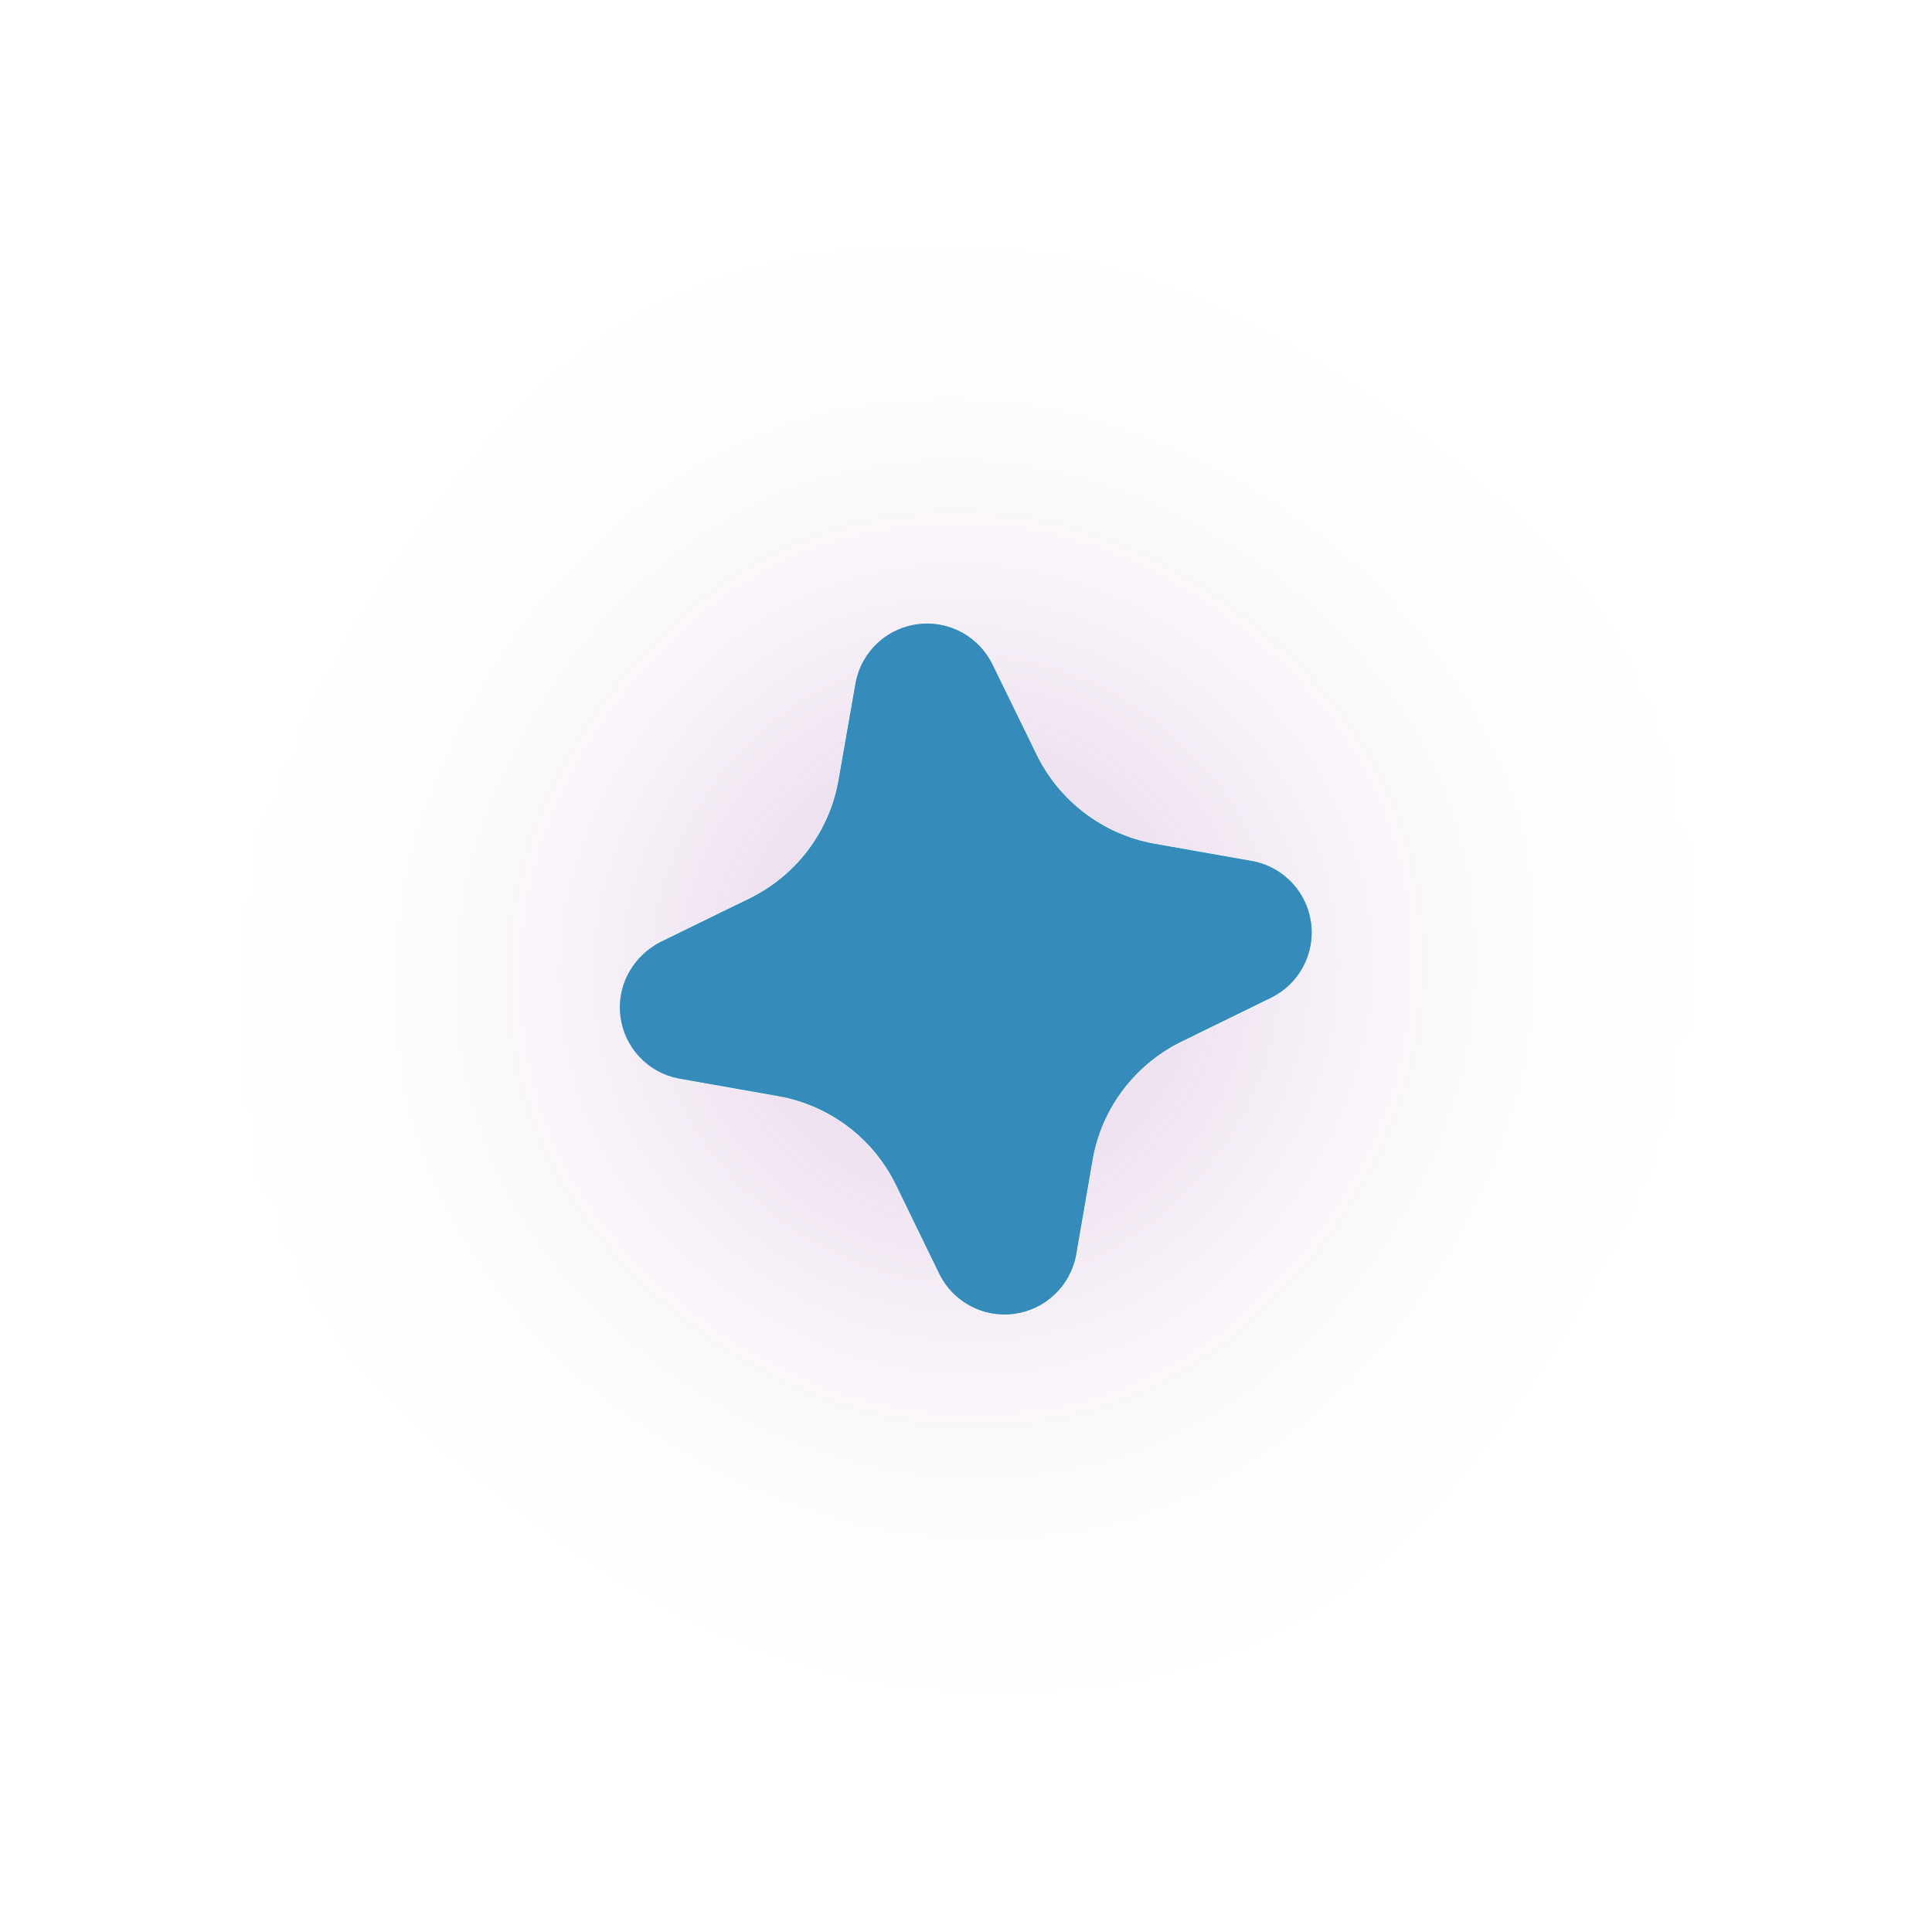
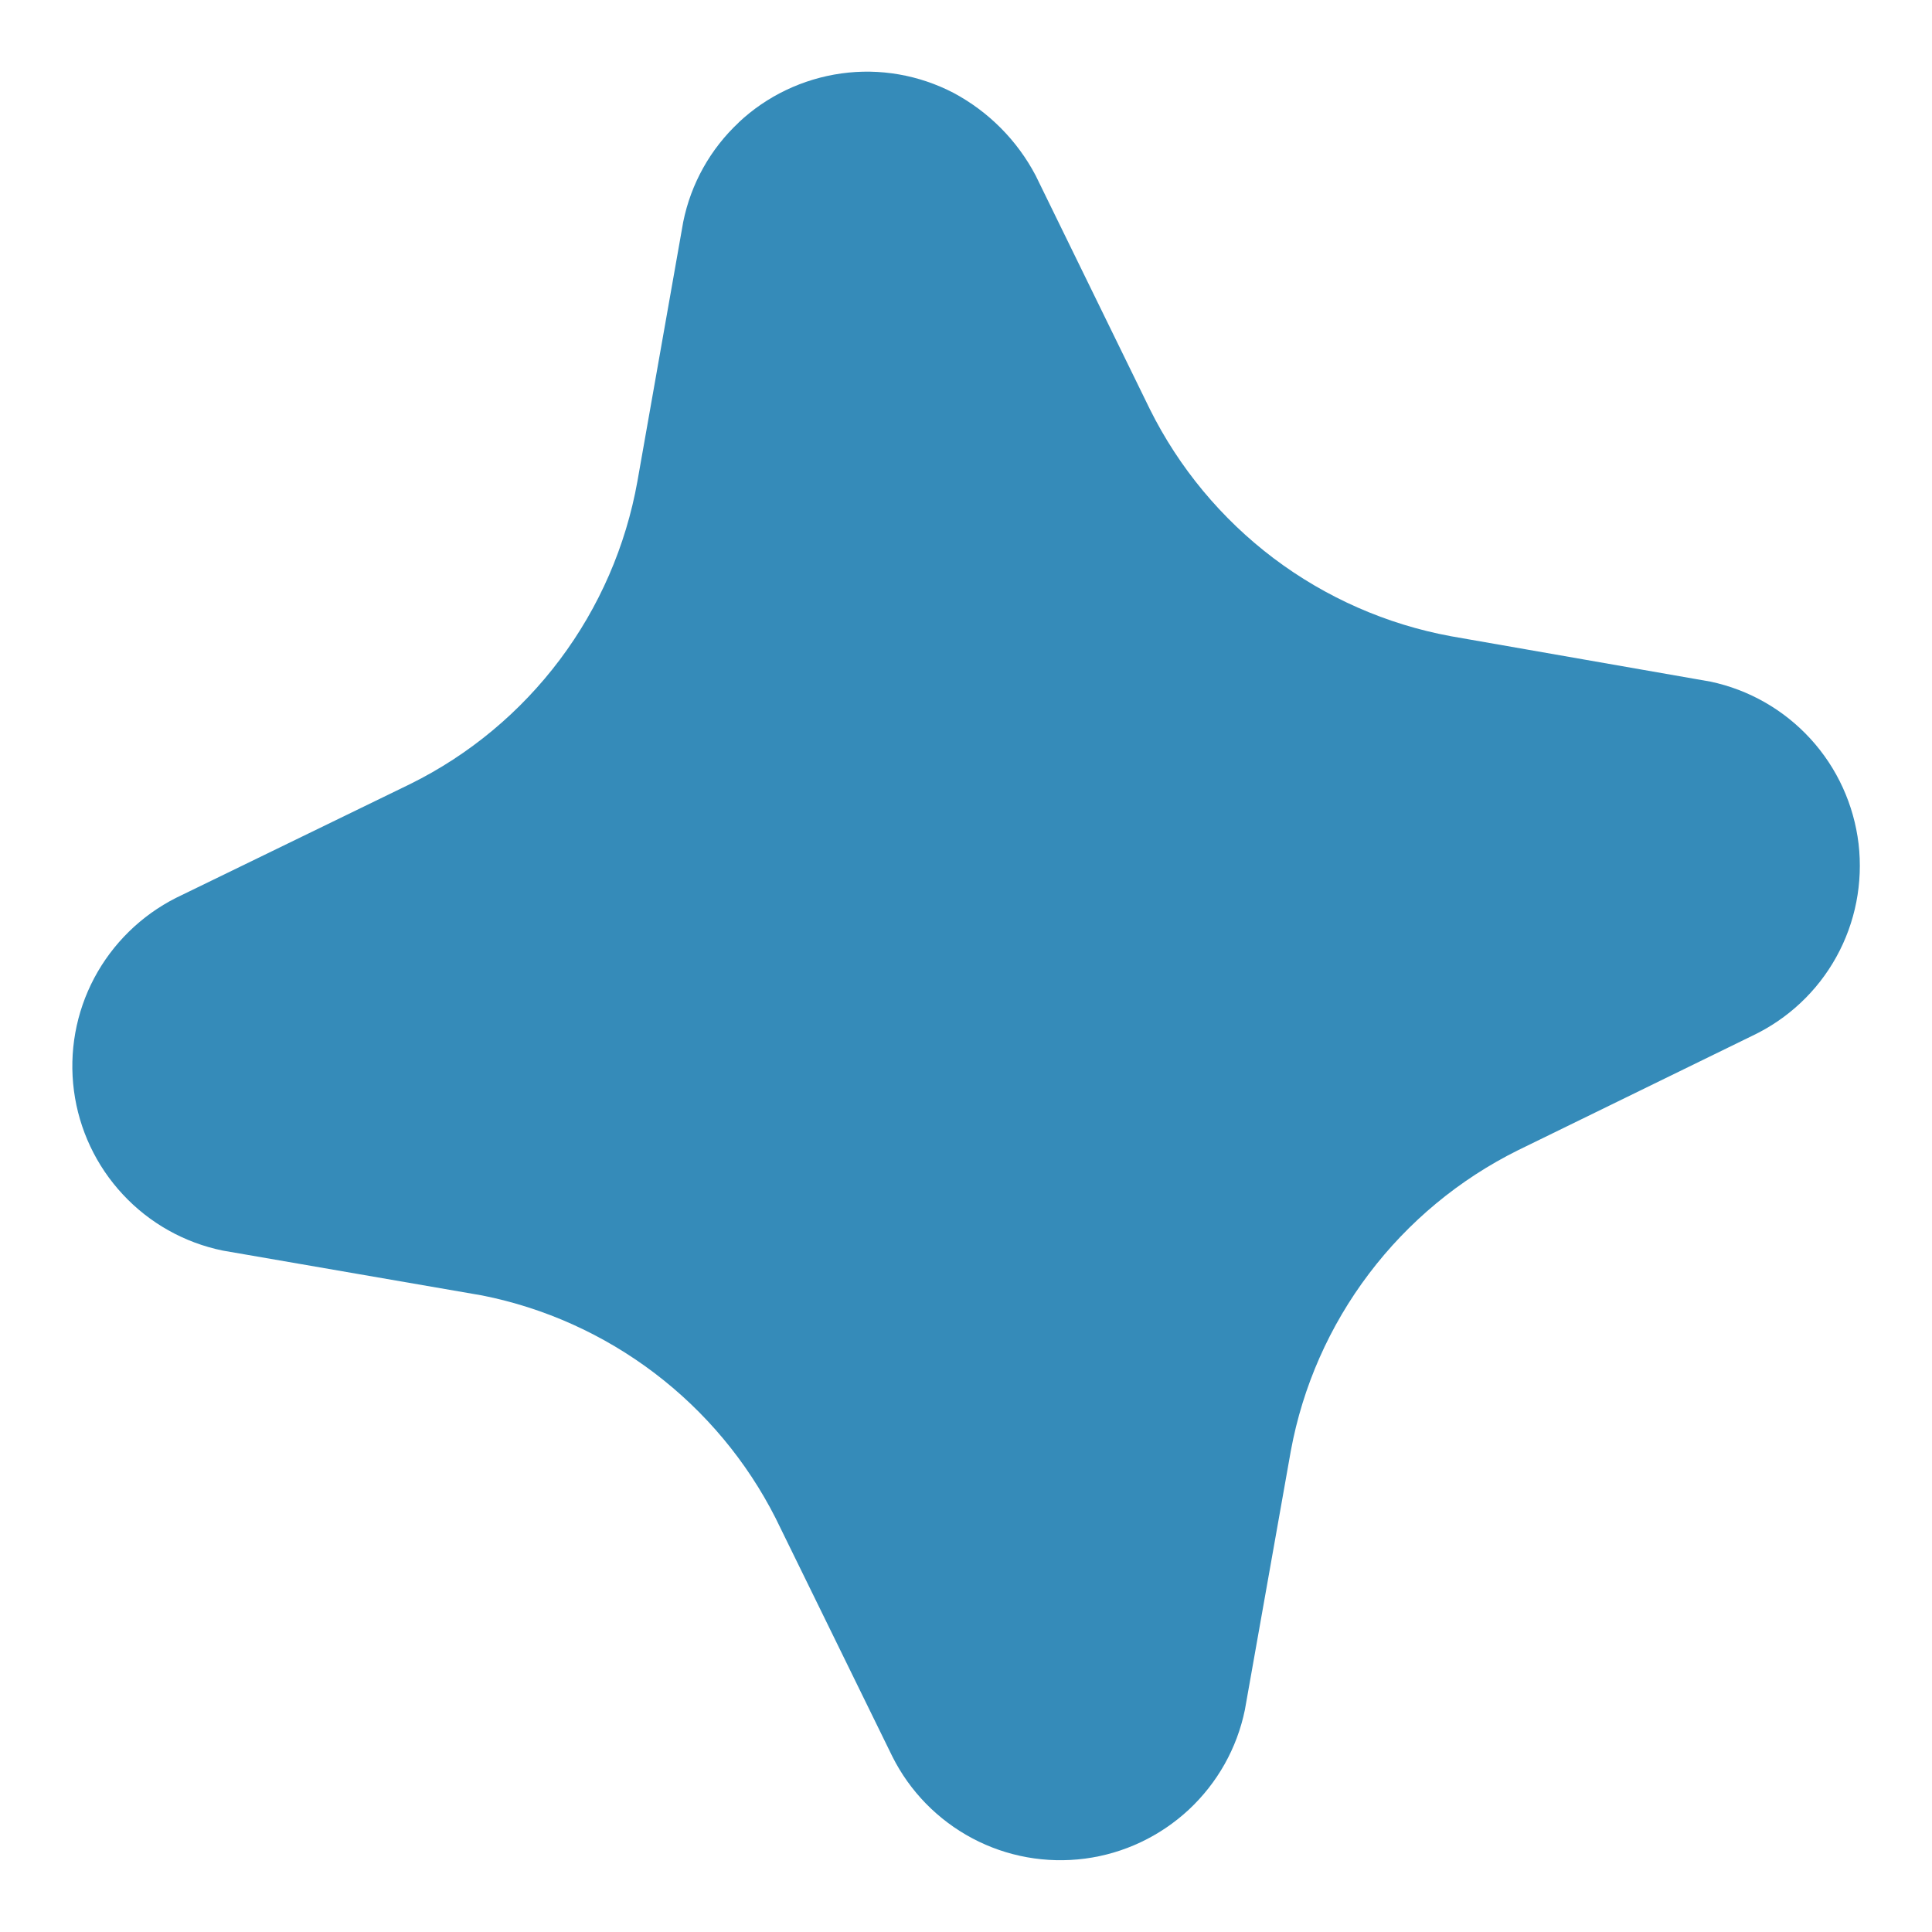
- <svg xmlns="http://www.w3.org/2000/svg" width="39" height="39" viewBox="0 0 39 39" fill="none">
-   <g filter="url(#filter0_d_5107_137)">
-     <path d="M12.908 21.337C12.7 21.116 12.566 20.835 12.525 20.535C12.483 20.234 12.536 19.928 12.677 19.659C12.823 19.385 13.047 19.162 13.323 19.018L15.148 18.126C15.605 17.899 16.003 17.569 16.311 17.161C16.618 16.754 16.827 16.281 16.92 15.779L17.275 13.753C17.338 13.451 17.495 13.178 17.722 12.97C17.949 12.763 18.236 12.632 18.541 12.596C18.847 12.56 19.156 12.62 19.426 12.769C19.695 12.918 19.911 13.148 20.043 13.426L20.936 15.254C21.163 15.711 21.494 16.11 21.901 16.417C22.309 16.725 22.782 16.934 23.284 17.027L25.307 17.385C25.606 17.446 25.879 17.599 26.087 17.823C26.295 18.046 26.428 18.329 26.468 18.632C26.508 18.935 26.453 19.242 26.309 19.512C26.166 19.782 25.943 20 25.669 20.137L23.808 21.048C23.364 21.274 22.977 21.597 22.675 21.994C22.374 22.39 22.167 22.85 22.07 23.338L21.719 25.363C21.657 25.662 21.504 25.934 21.28 26.142C21.057 26.35 20.774 26.484 20.471 26.524C20.169 26.564 19.861 26.509 19.591 26.366C19.321 26.223 19.102 26 18.965 25.727L18.076 23.9C17.848 23.44 17.515 23.04 17.105 22.733C16.694 22.425 16.217 22.218 15.712 22.128L13.685 21.77C13.387 21.71 13.115 21.558 12.908 21.337Z" fill="#358BB9" />
+ <svg xmlns="http://www.w3.org/2000/svg" version="1.1" width="14" height="14" viewBox="0,0,256,256">
+   <g fill="#358bb9" fill-rule="nonzero" stroke="none" stroke-width="1" stroke-linecap="butt" stroke-linejoin="miter" stroke-miterlimit="10" stroke-dasharray="" stroke-dashoffset="0" font-family="none" font-weight="none" font-size="none" text-anchor="none" style="mix-blend-mode: normal">
+     <g transform="translate(0.089,0.05763) scale(18.28571,18.28571)">
+       <path d="M5.347,0.885c0.205,-0.193 0.466,-0.317 0.745,-0.356c0.279,-0.039 0.563,0.011 0.813,0.141c0.254,0.136 0.461,0.344 0.595,0.599l0.828,1.694c0.211,0.424 0.518,0.793 0.896,1.079c0.378,0.285 0.818,0.479 1.284,0.565l1.881,0.329c0.28,0.059 0.533,0.204 0.726,0.415c0.193,0.211 0.314,0.477 0.348,0.76c0.033,0.284 -0.023,0.571 -0.161,0.82c-0.138,0.25 -0.352,0.45 -0.61,0.572l-1.697,0.829c-0.425,0.211 -0.794,0.517 -1.08,0.895c-0.286,0.378 -0.48,0.817 -0.566,1.283l-0.333,1.877c-0.057,0.278 -0.199,0.53 -0.407,0.724c-0.208,0.193 -0.47,0.317 -0.751,0.354c-0.281,0.037 -0.567,-0.014 -0.817,-0.147c-0.25,-0.133 -0.453,-0.34 -0.58,-0.594l-0.846,-1.727c-0.209,-0.412 -0.509,-0.771 -0.878,-1.051c-0.368,-0.279 -0.795,-0.472 -1.249,-0.562l-1.879,-0.325c-0.278,-0.057 -0.531,-0.199 -0.724,-0.407c-0.193,-0.207 -0.317,-0.47 -0.354,-0.751c-0.037,-0.281 0.014,-0.566 0.147,-0.817c0.133,-0.25 0.34,-0.453 0.593,-0.581l1.697,-0.825c0.427,-0.211 0.798,-0.52 1.084,-0.901c0.286,-0.381 0.478,-0.823 0.562,-1.292l0.332,-1.88c0.056,-0.277 0.197,-0.529 0.403,-0.721z" />
+     </g>
  </g>
-   <defs>
-     <filter id="filter0_d_5107_137" x="0.511" y="0.586" width="37.97" height="37.951" filterUnits="userSpaceOnUse" color-interpolation-filters="sRGB">
-       <feFlood flood-opacity="0" result="BackgroundImageFix" />
-       <feColorMatrix in="SourceAlpha" type="matrix" values="0 0 0 0 0 0 0 0 0 0 0 0 0 0 0 0 0 0 127 0" result="hardAlpha" />
-       <feOffset />
-       <feGaussianBlur stdDeviation="6" />
-       <feComposite in2="hardAlpha" operator="out" />
-       <feColorMatrix type="matrix" values="0 0 0 0 0.533 0 0 0 0 0.184 0 0 0 0 0.591 0 0 0 0.35 0" />
-       <feBlend mode="normal" in2="BackgroundImageFix" result="effect1_dropShadow_5107_137" />
-       <feBlend mode="normal" in="SourceGraphic" in2="effect1_dropShadow_5107_137" result="shape" />
-     </filter>
-   </defs>
</svg>
